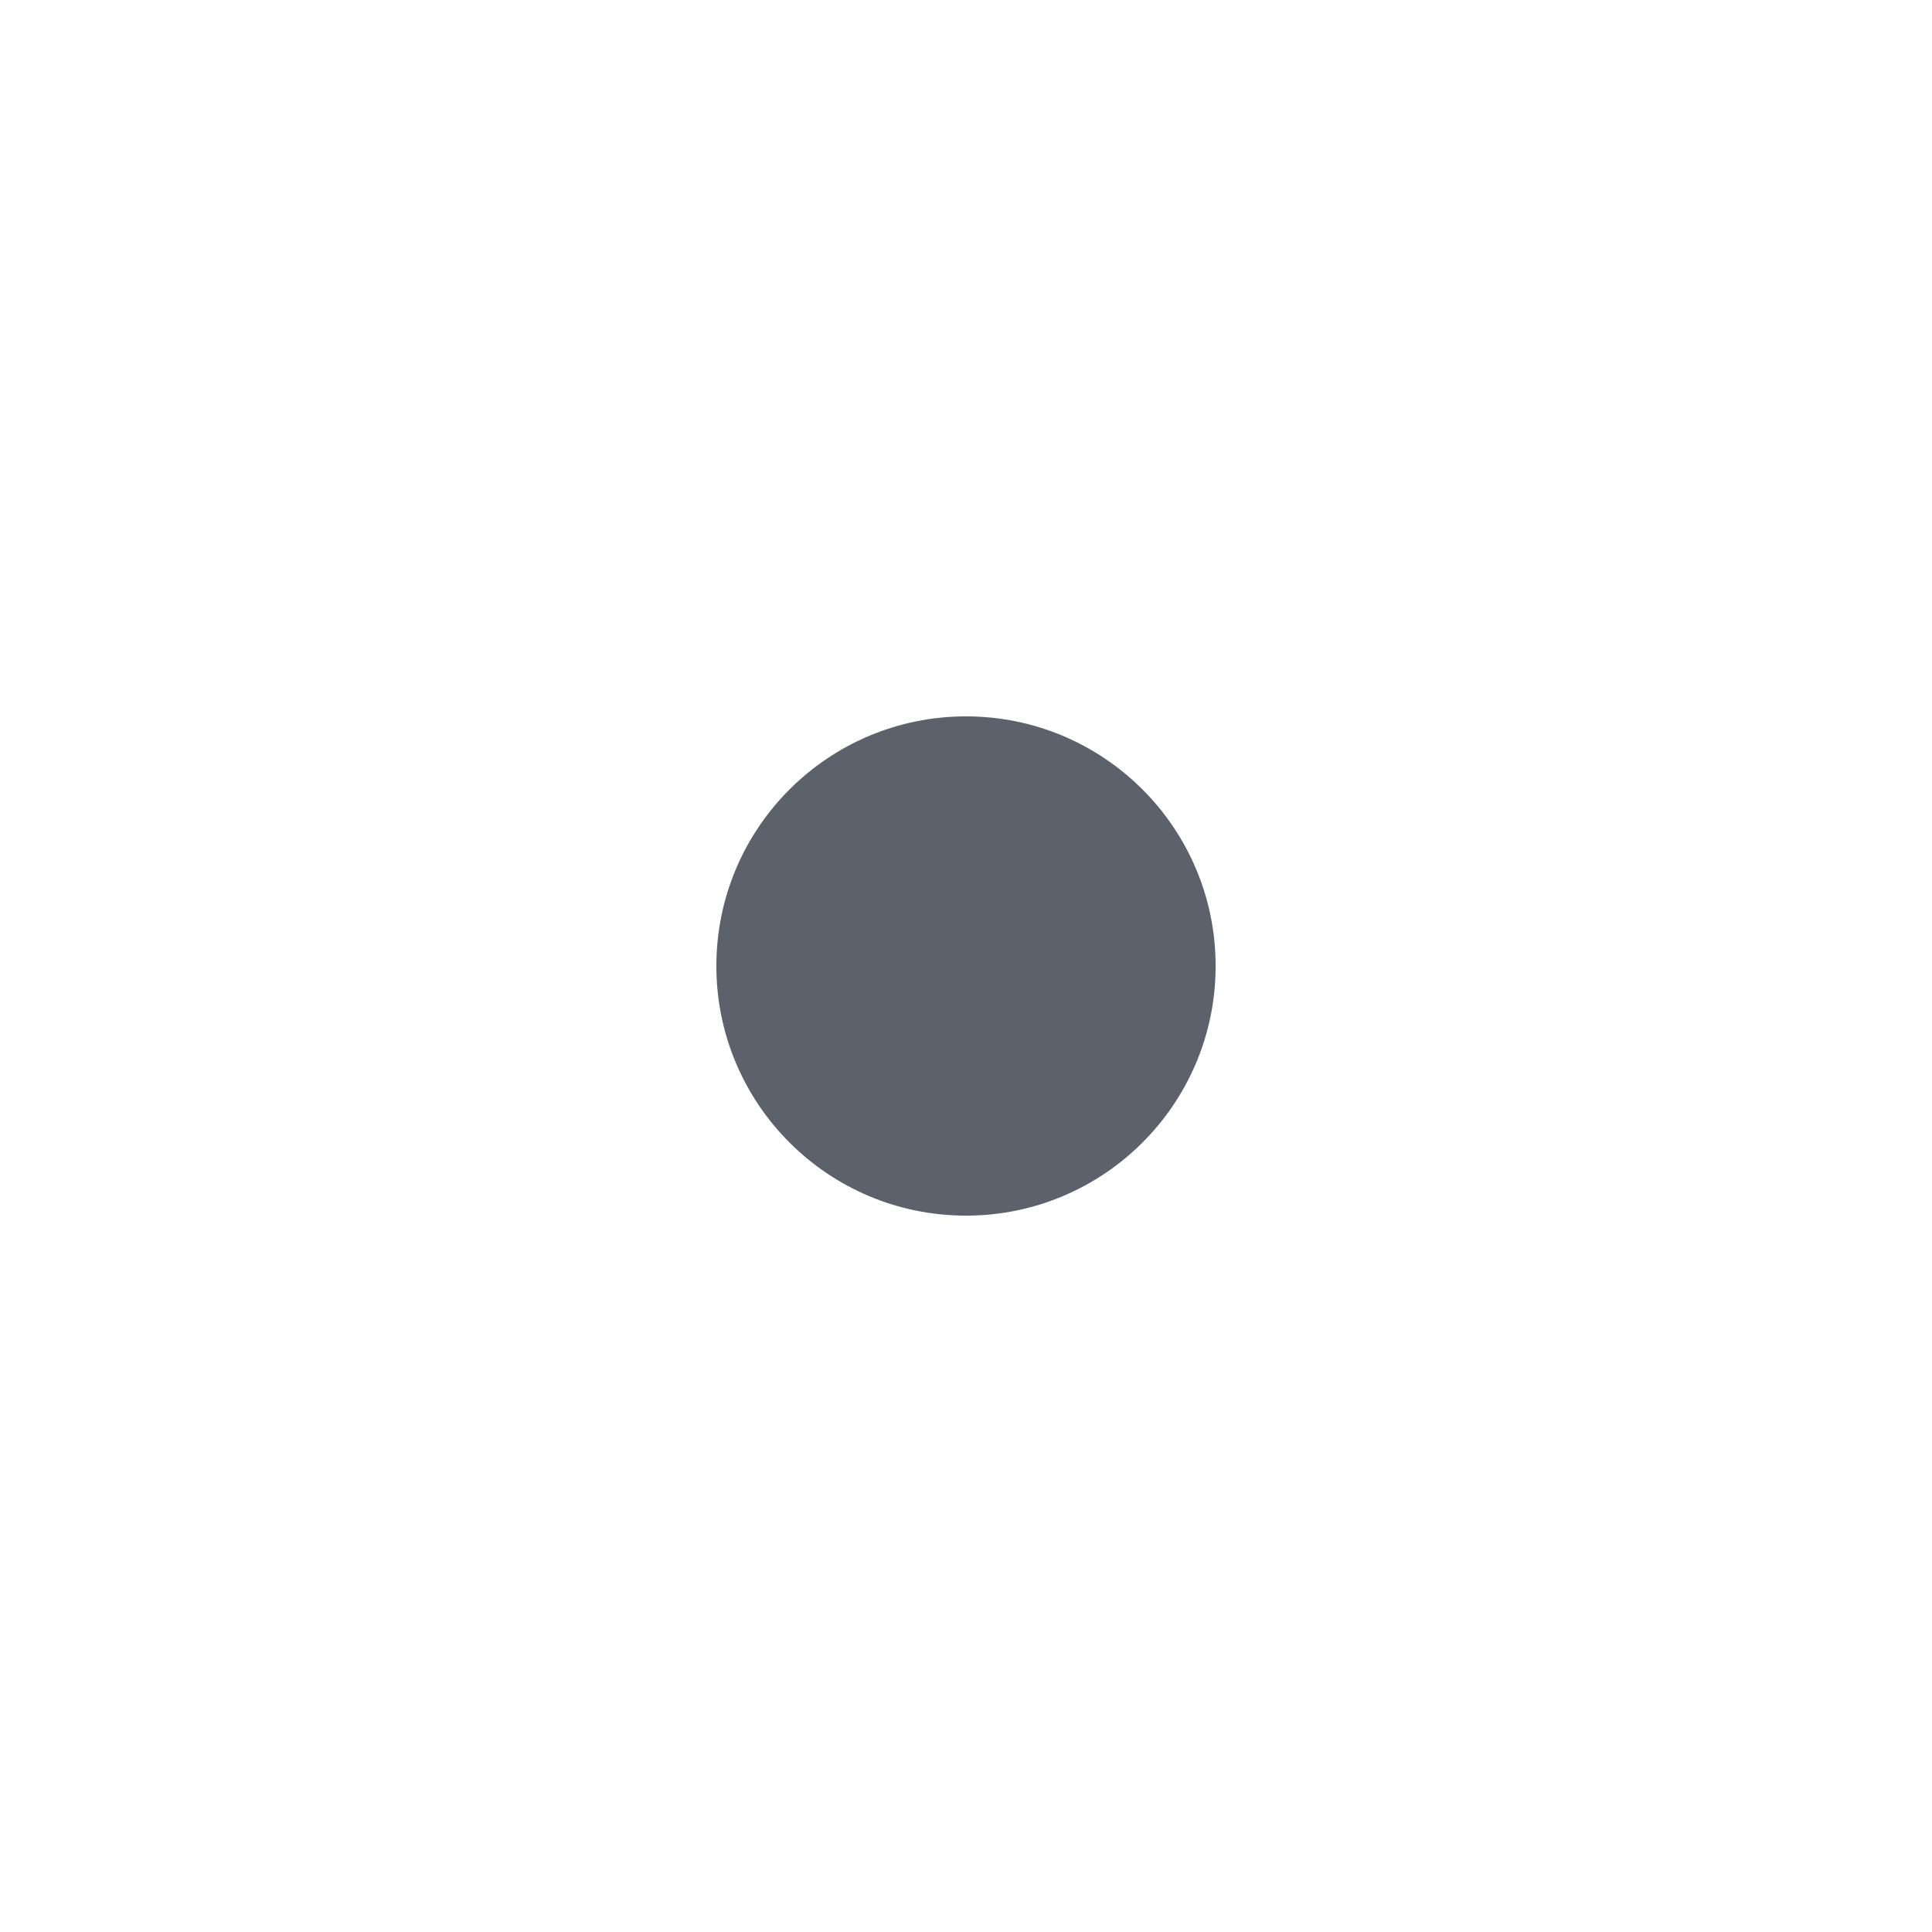
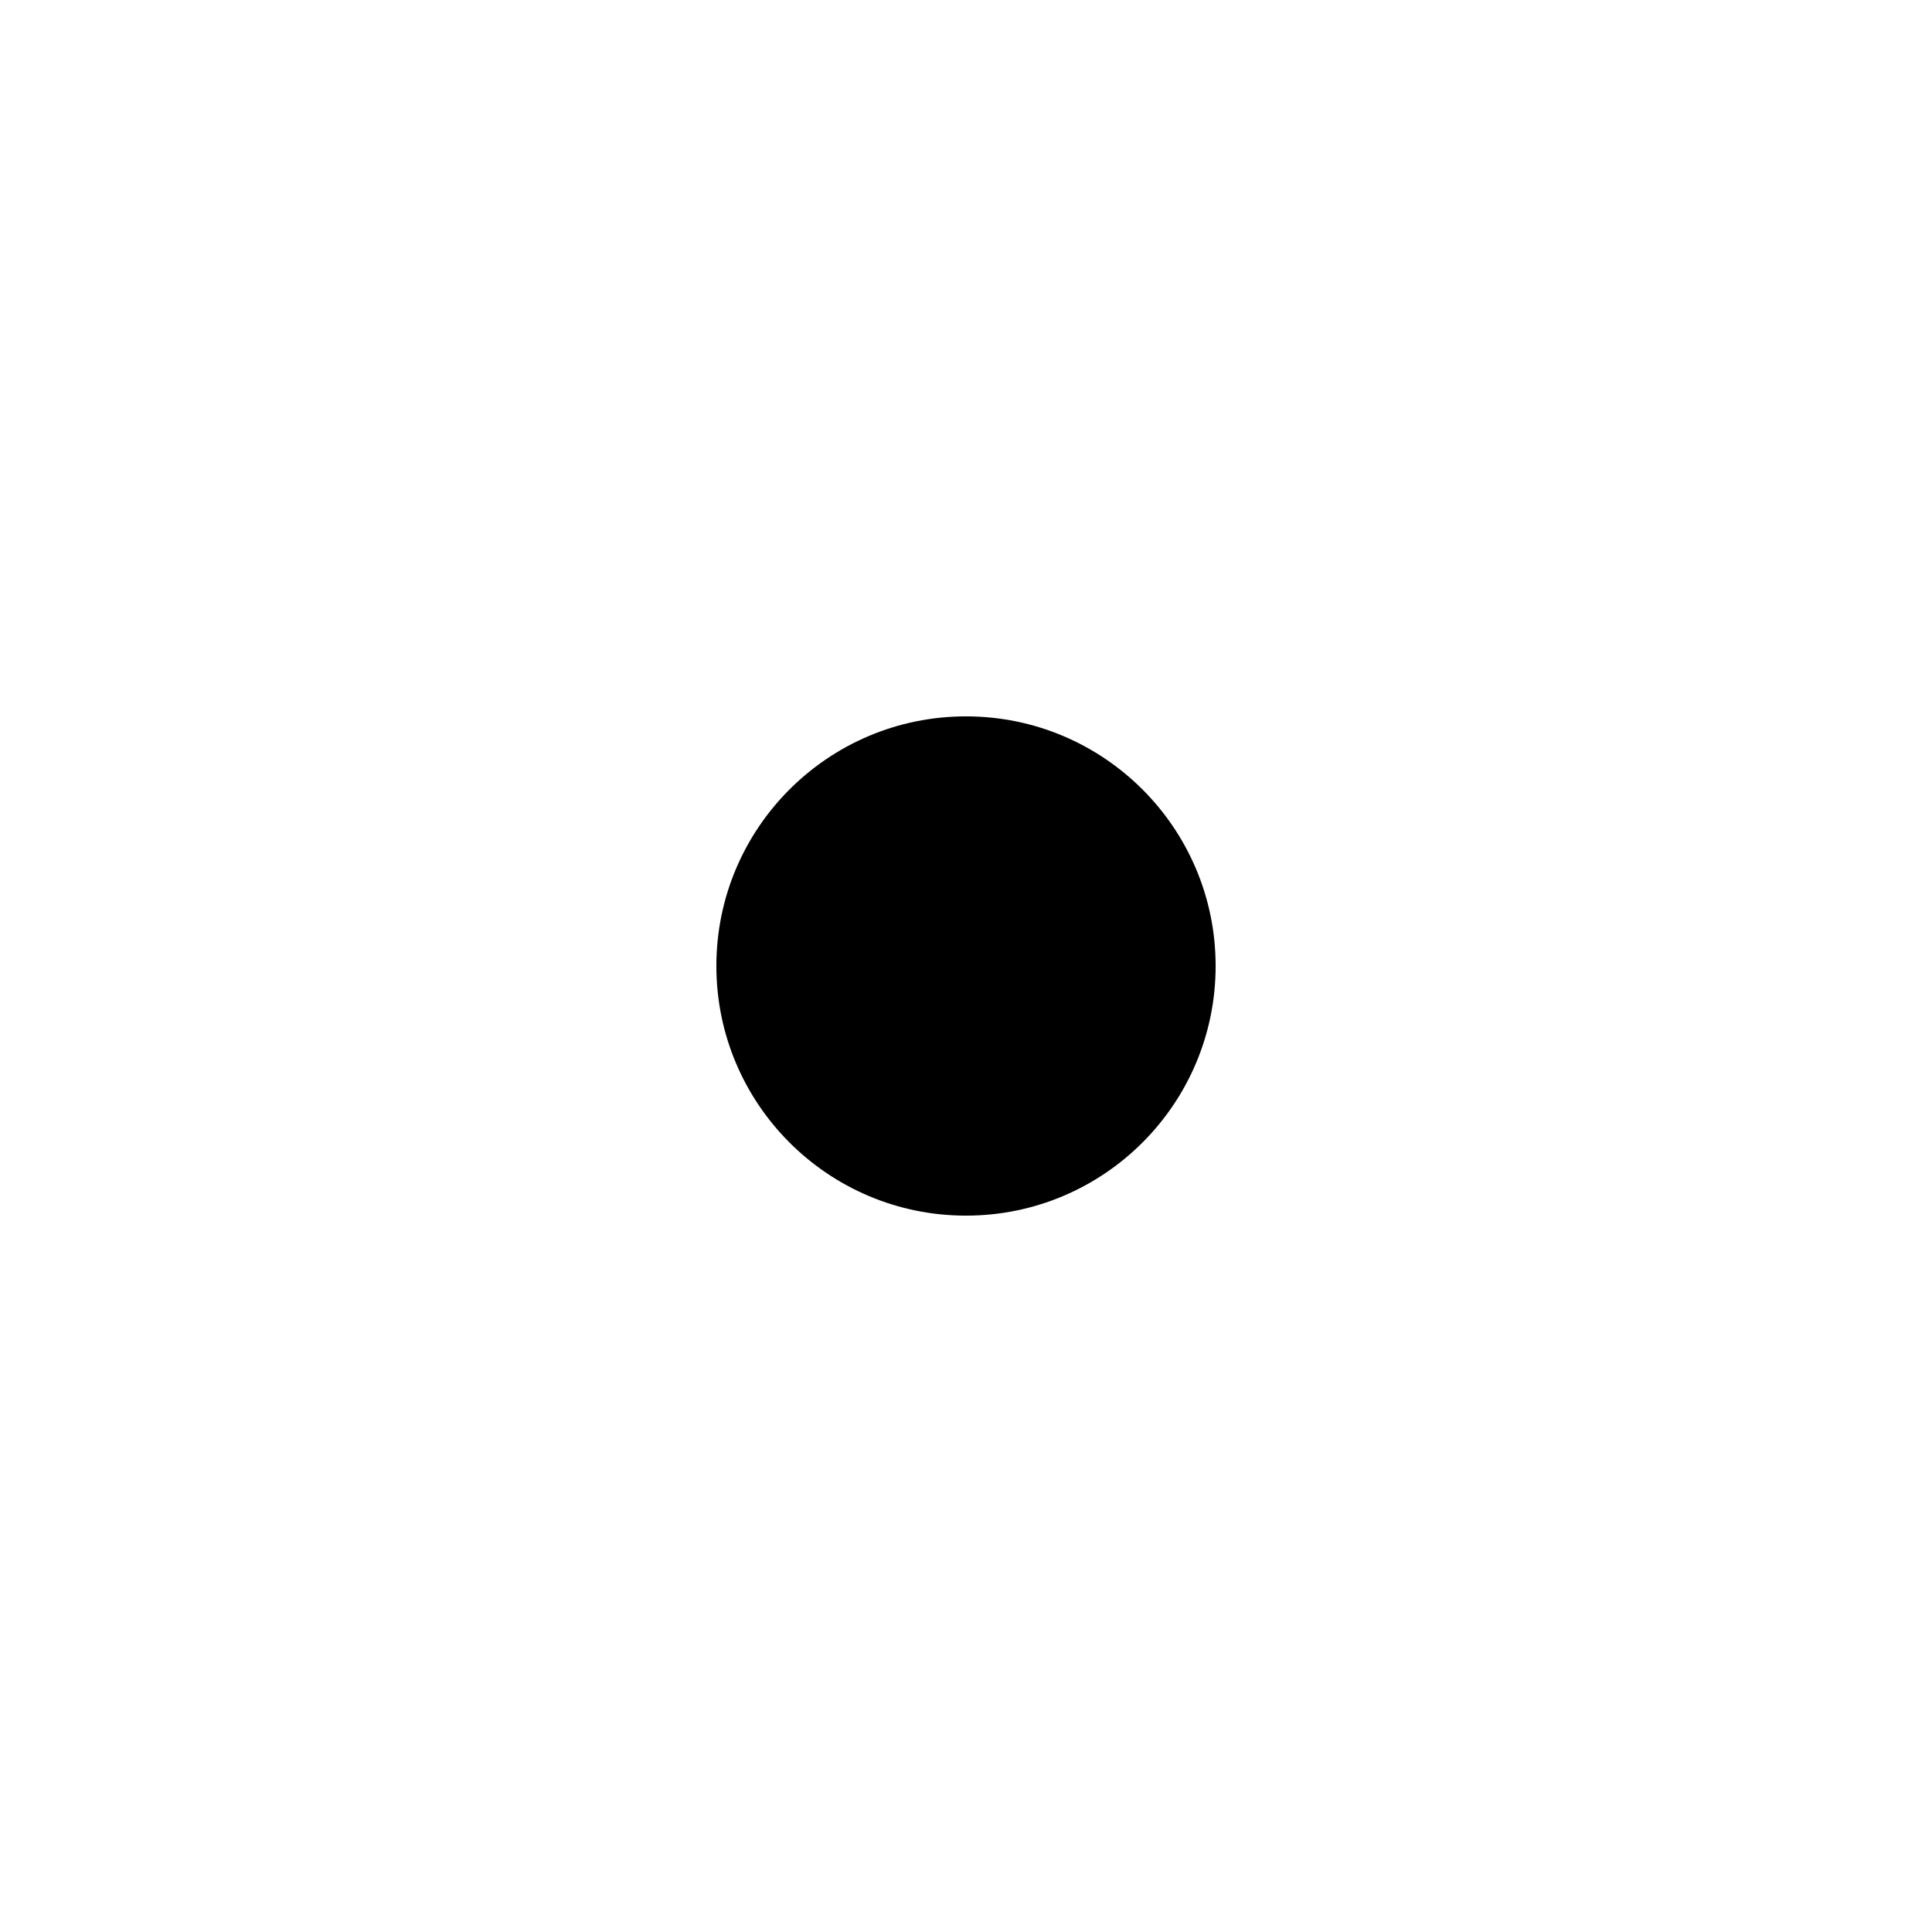
<svg xmlns="http://www.w3.org/2000/svg" width="24" height="24" viewBox="0 0 24 24" version="1.1" id="svg4580">
  <defs id="defs4576">
    <style id="current-color-scheme" type="text/css">
   .ColorScheme-Text { color:#5c616c; } .ColorScheme-Highlight { color:#5294e2; }
  </style>
  </defs>
-   <circle style="opacity:1;fill:#5c616c;fill-opacity:1;stroke:none;stroke-width:1.602;stroke-linecap:round;stroke-linejoin:miter;stroke-miterlimit:4;stroke-dasharray:none;stroke-dashoffset:0;stroke-opacity:1" id="path4605" cx="12" cy="12" r="3.101" />
+   <circle style="opacity:1;fill:#000000;fill-opacity:1;stroke:none;stroke-width:1.602;stroke-linecap:round;stroke-linejoin:miter;stroke-miterlimit:4;stroke-dasharray:none;stroke-dashoffset:0;stroke-opacity:1" id="path4605" cx="12" cy="12" r="3.101" />
</svg>
